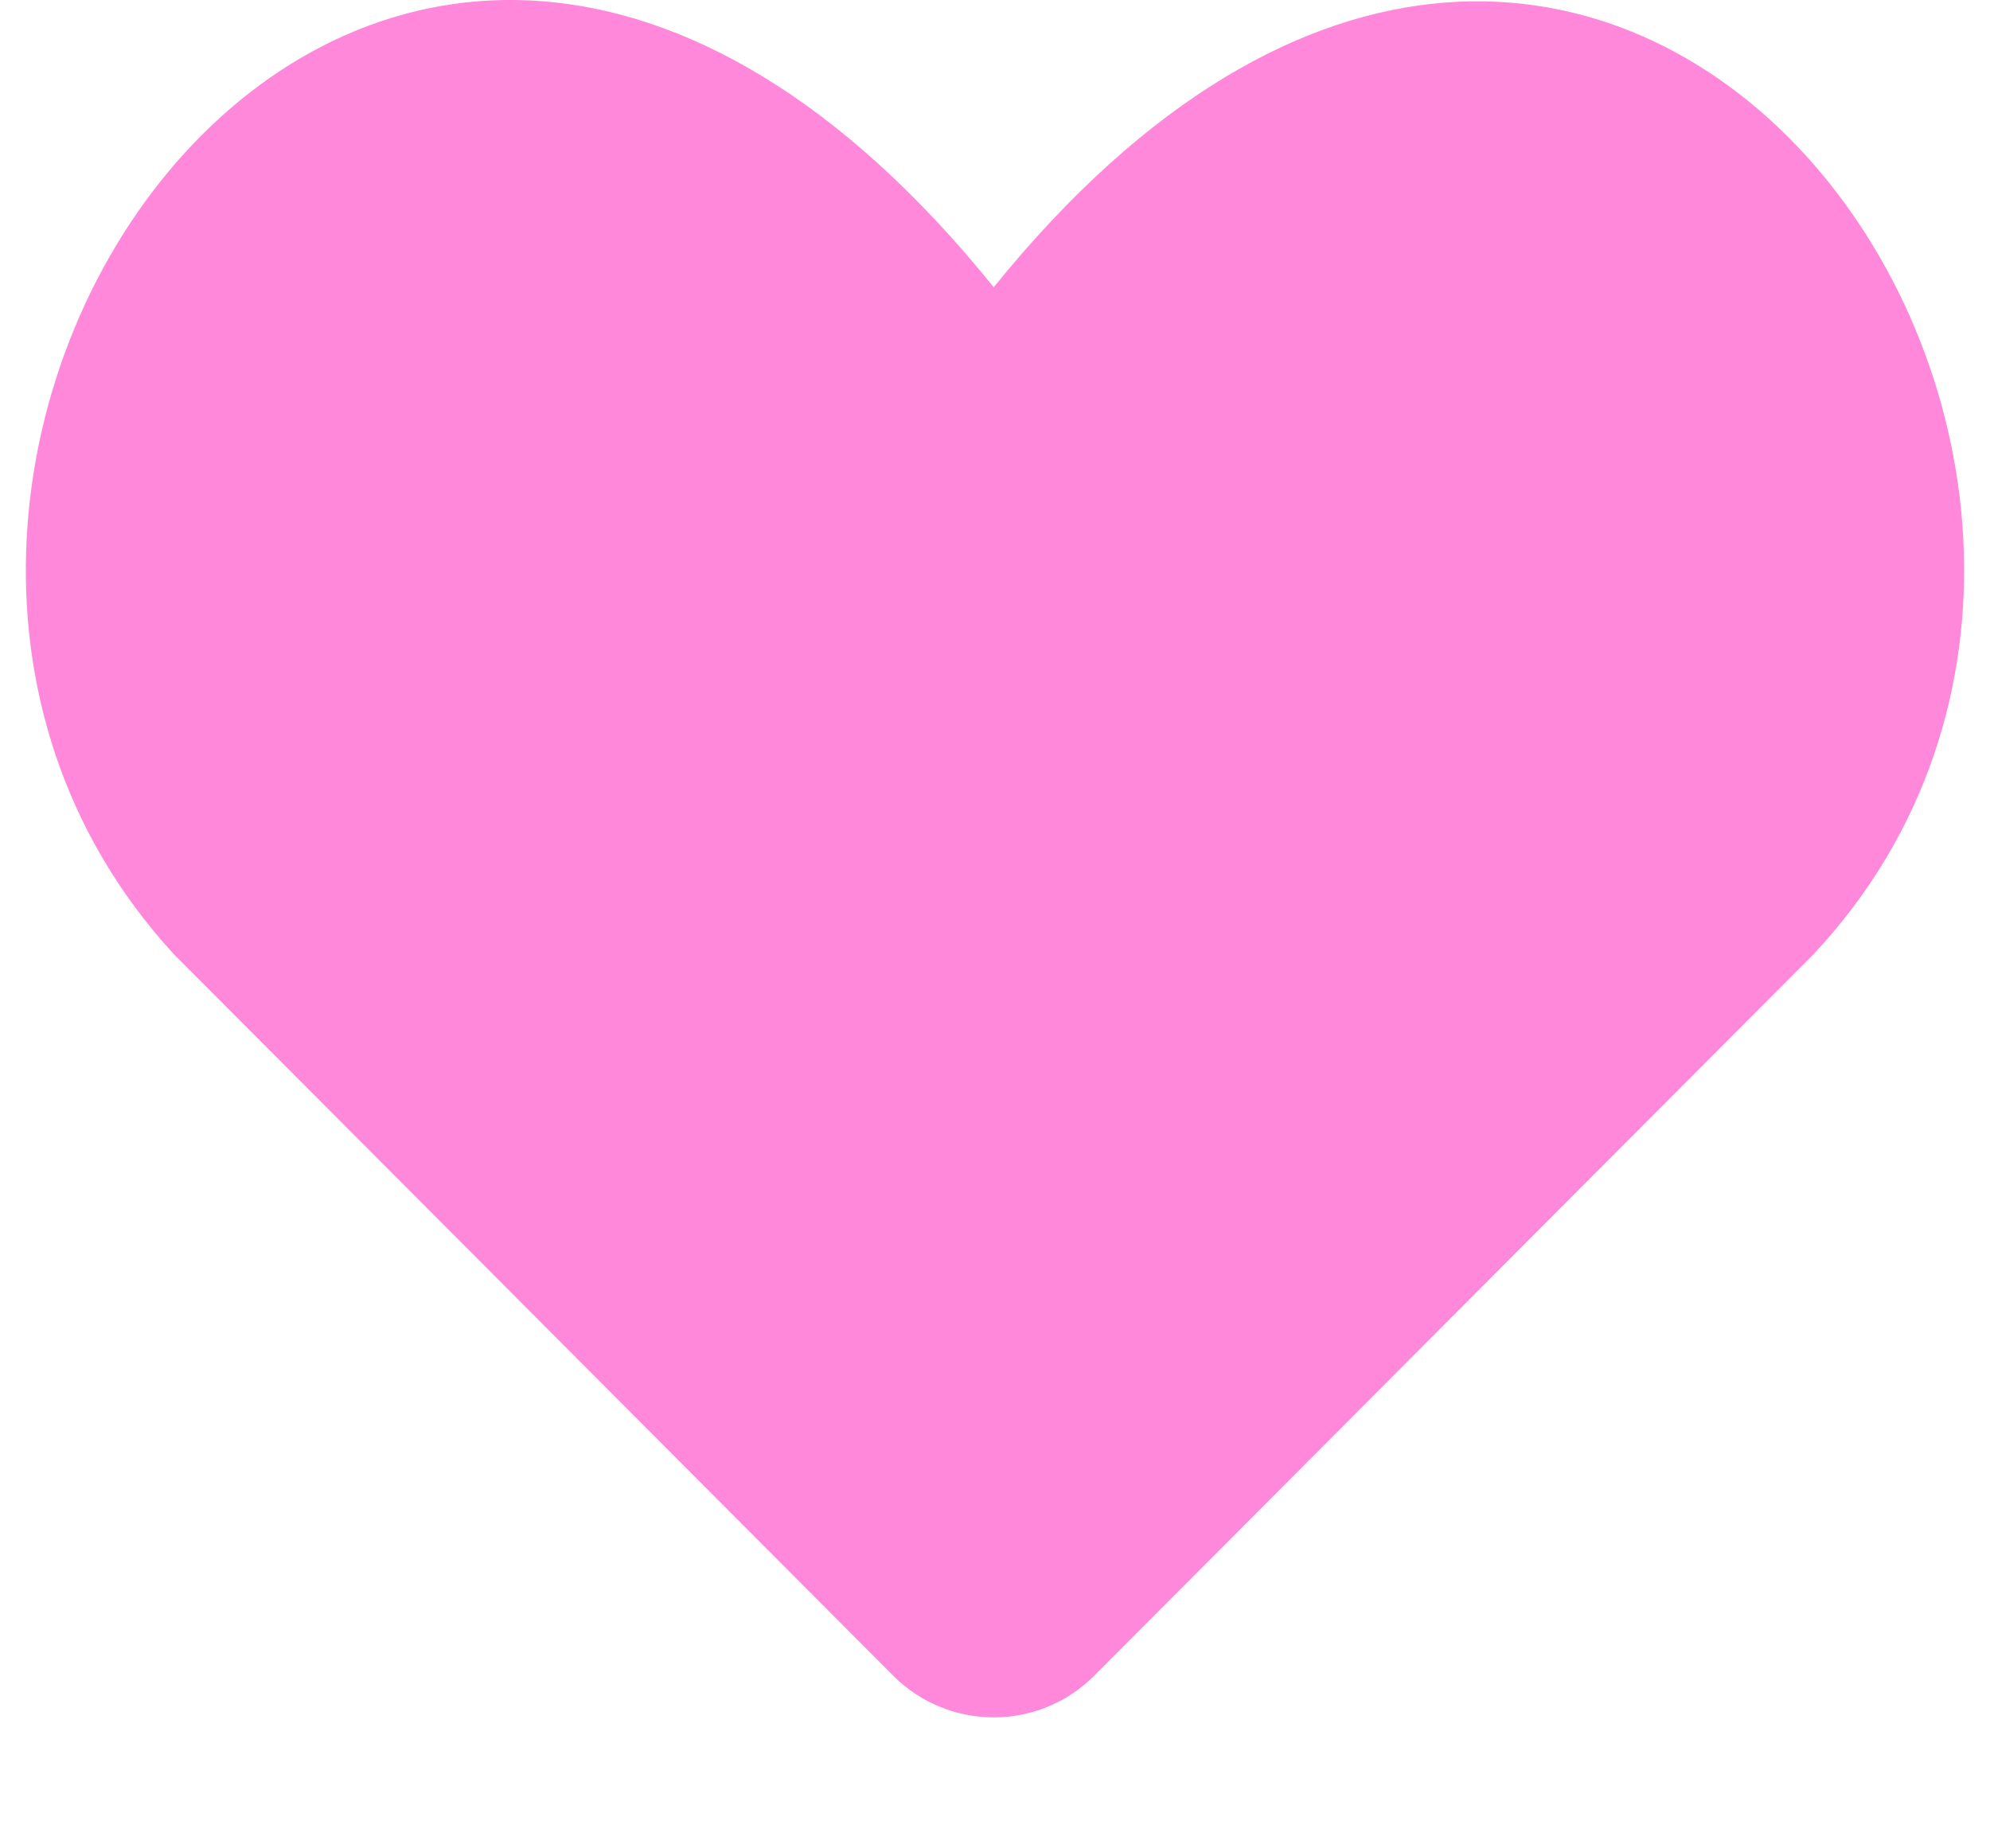
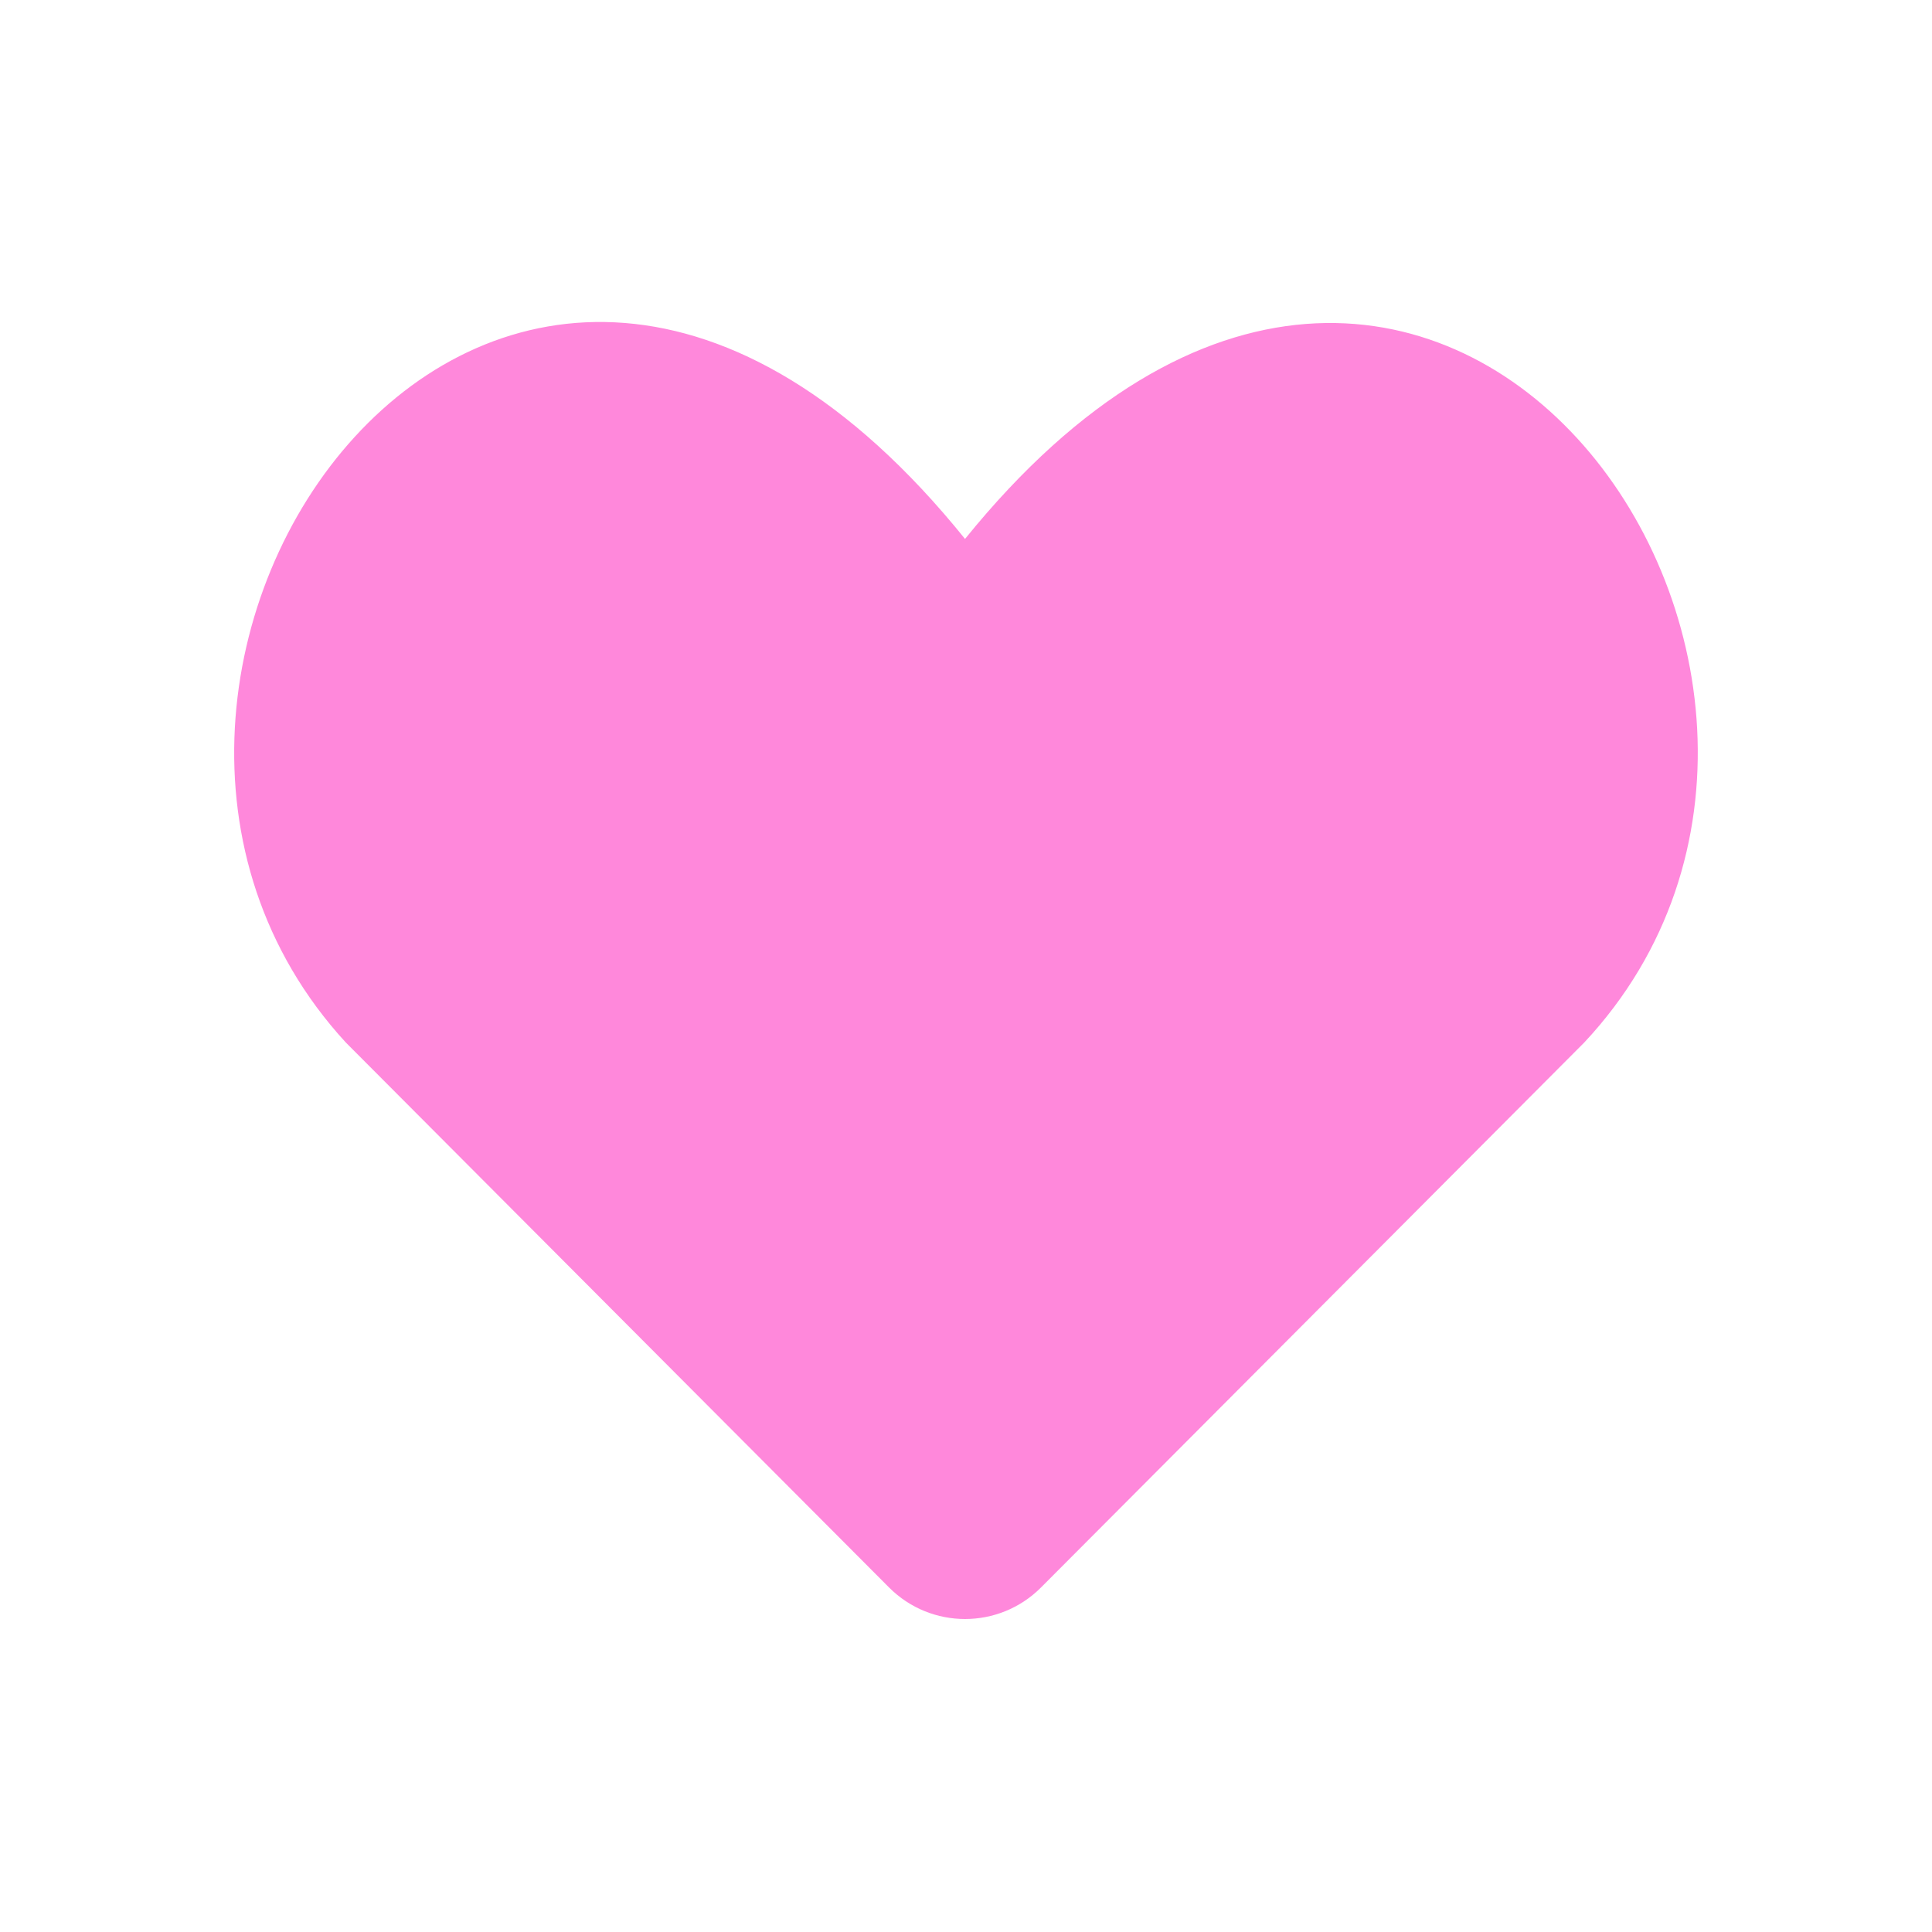
- <svg xmlns="http://www.w3.org/2000/svg" width="14" height="13" viewBox="0 0 14 13" fill="none">
-   <g id="Free Remix/Interface Essential/heart--reward-social-rating-media-heart-it-like-favorite-love">
-     <path id="Vector" d="M7.699 11.79C7.308 12.182 6.674 12.182 6.283 11.79L1.222 6.713C-1.923 3.288 2.664 -3.344 6.991 2.021C11.318 -3.328 15.948 3.304 12.76 6.713L7.699 11.79Z" fill="#FF88DB" />
-   </g>
+ <svg xmlns="http://www.w3.org/2000/svg" width="18" height="18" viewBox="0 0 18 18" fill="none">
+   <path d="M9.699 14.79C9.308 15.182 8.674 15.182 8.283 14.79L3.222 9.713C0.077 6.288 4.664 -0.344 8.991 5.021C13.318 -0.328 17.948 6.304 14.76 9.713L9.699 14.79Z" fill="#FF88DB" />
</svg>
